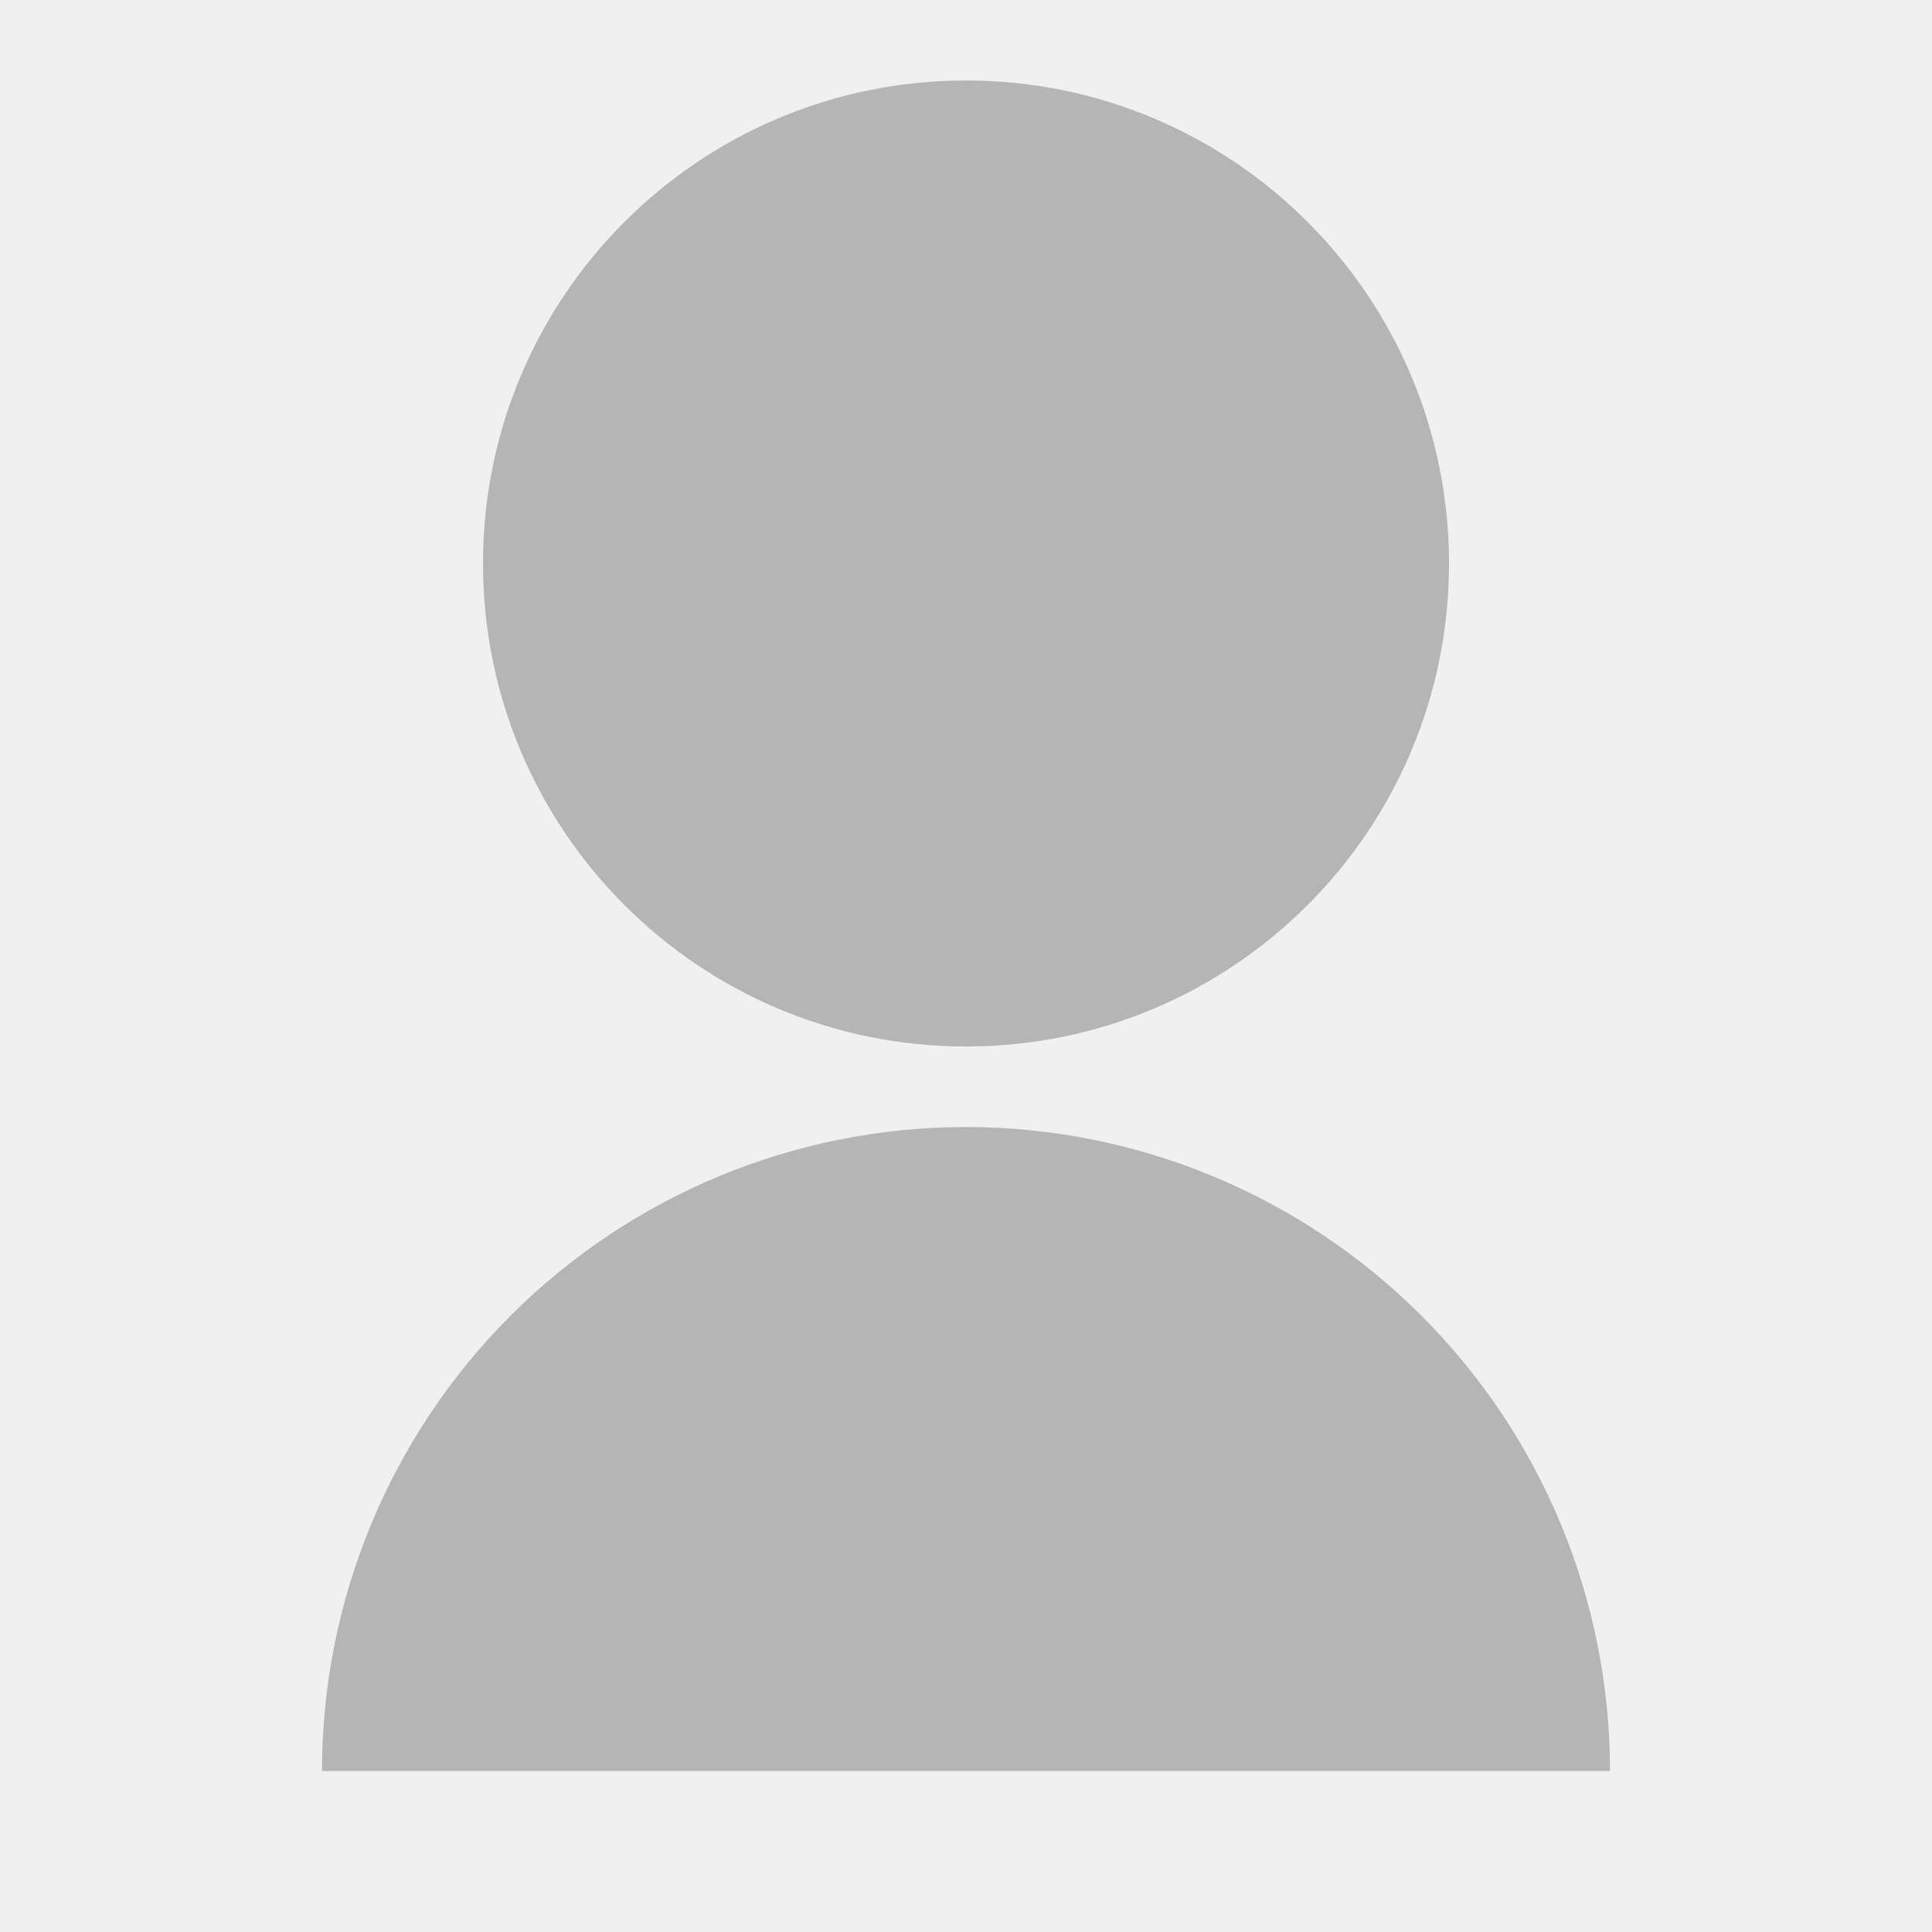
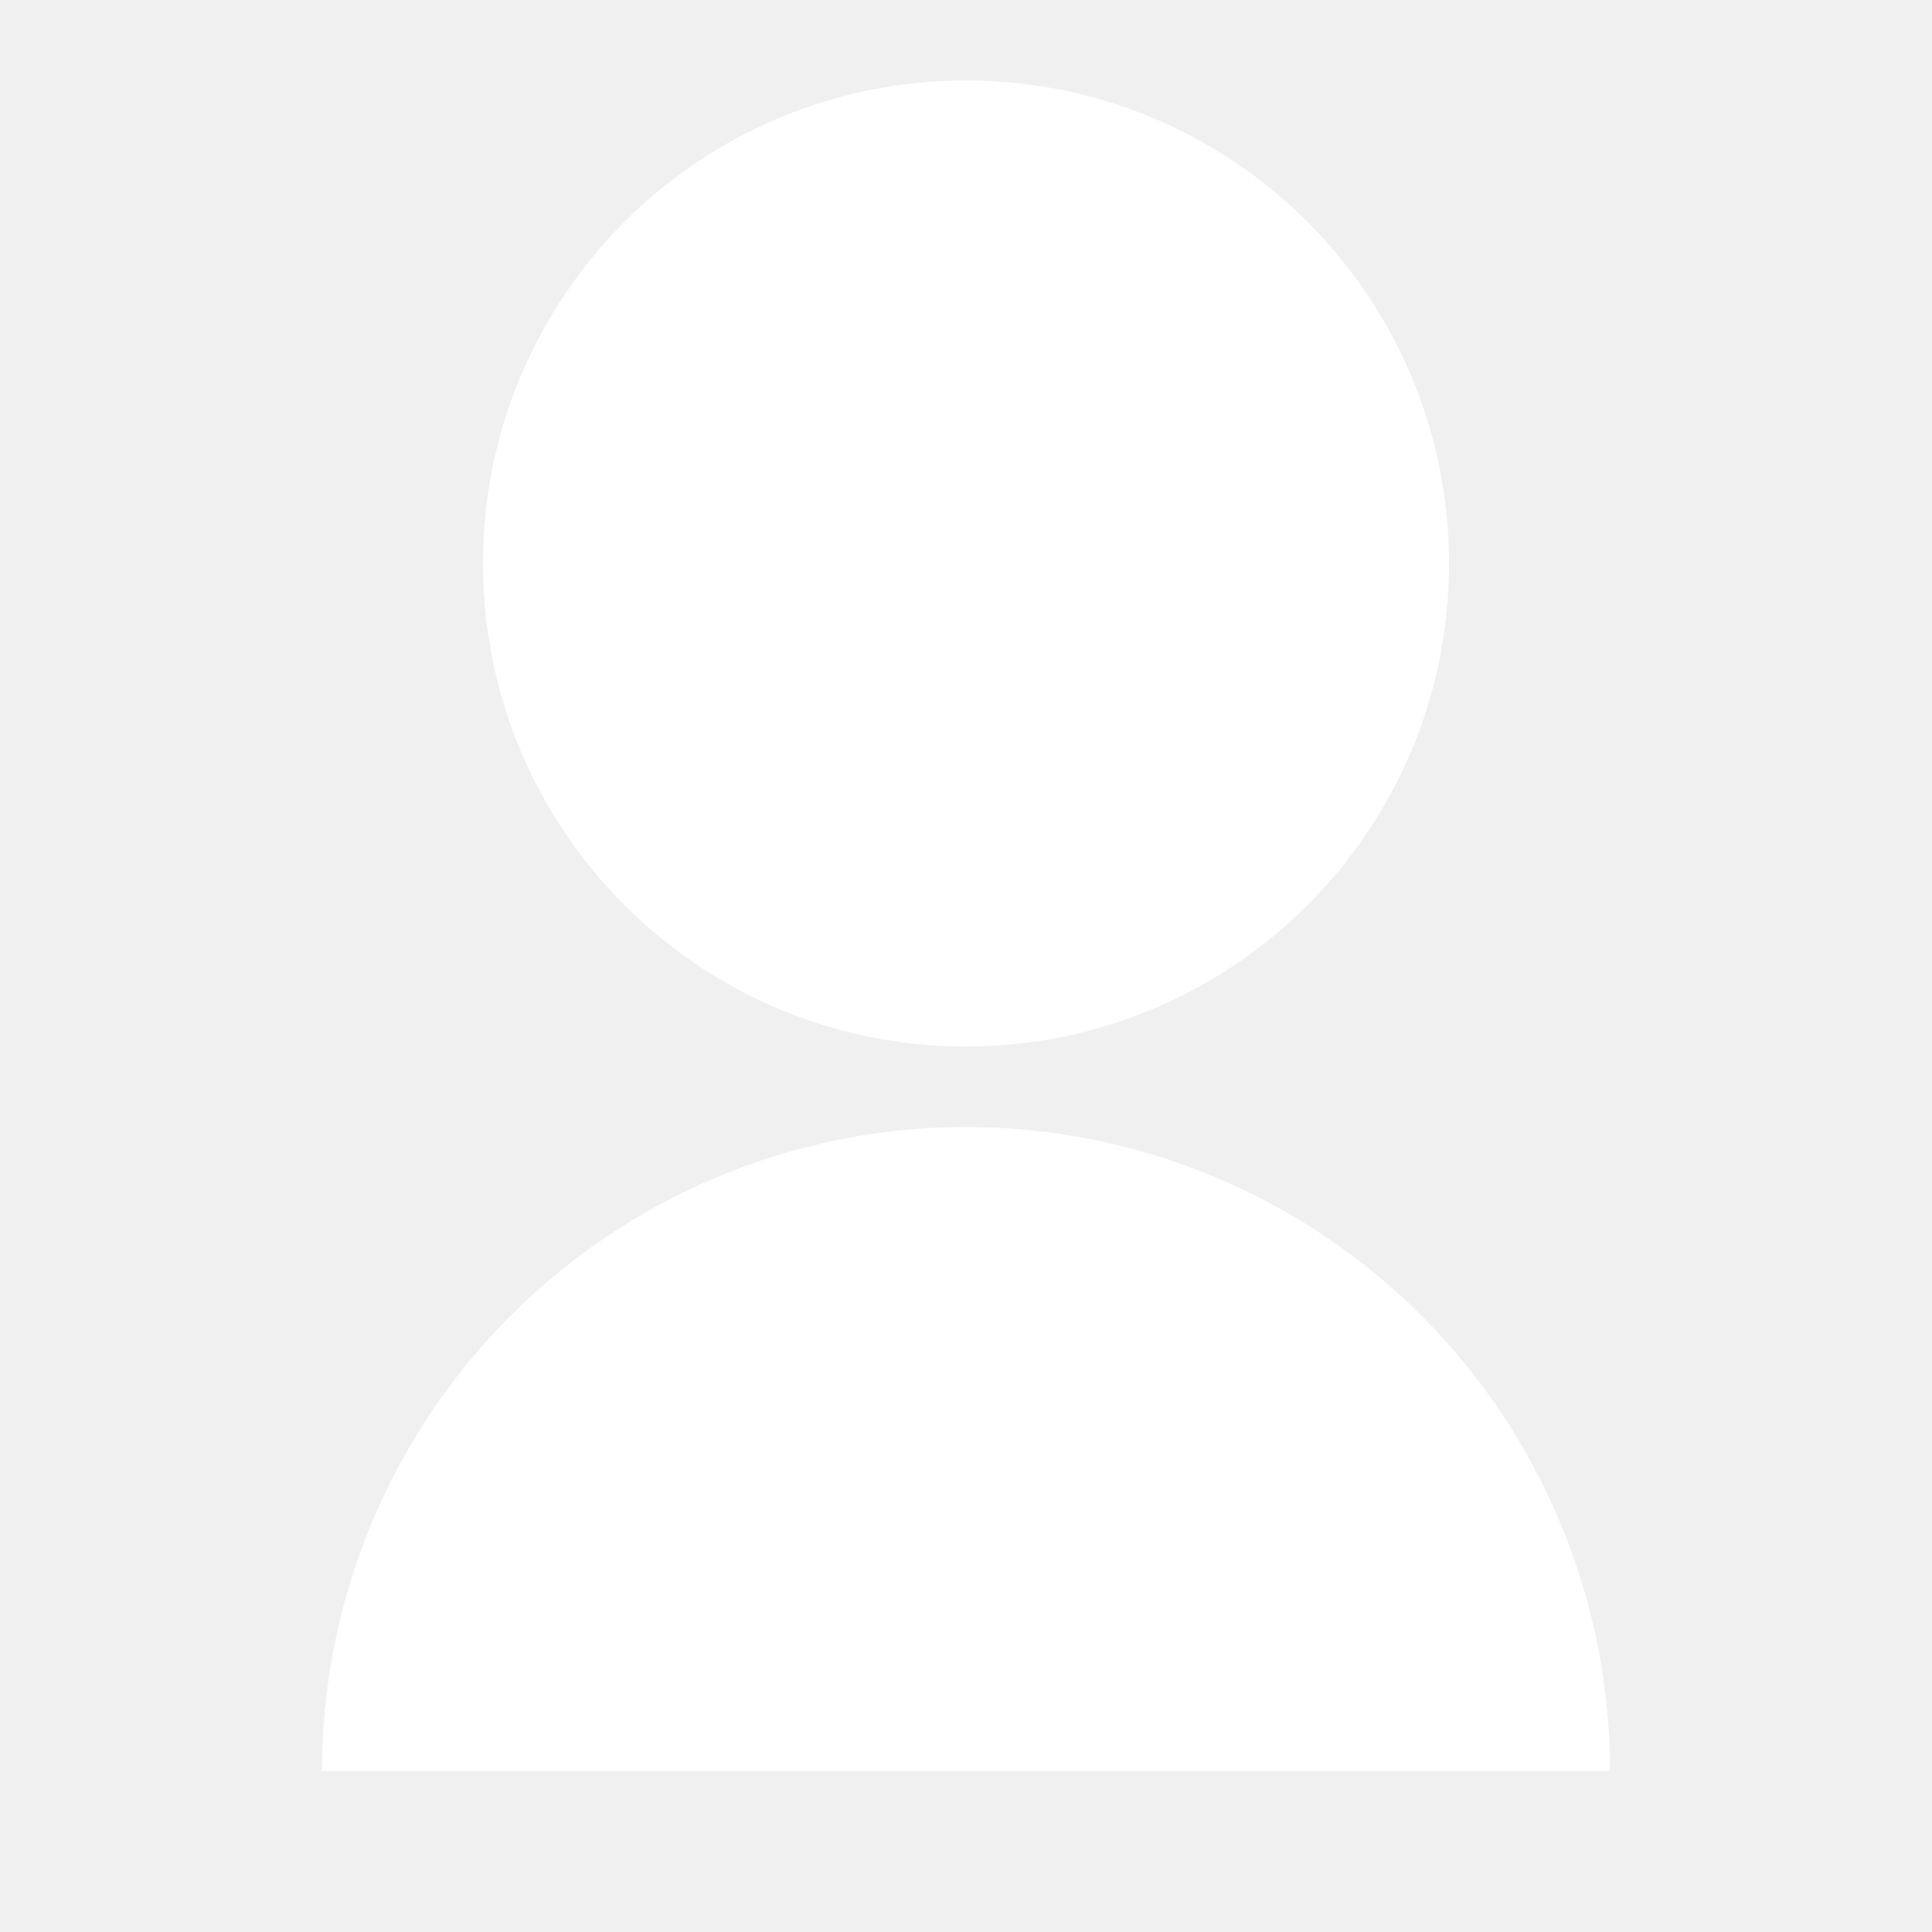
<svg xmlns="http://www.w3.org/2000/svg" width="35" height="35" viewBox="0 0 35 35" fill="none">
  <g clip-path="url(#clip0_273_1151)">
-     <path d="M5.833 32.083C5.833 28.989 7.063 26.022 9.25 23.834C11.438 21.646 14.406 20.417 17.5 20.417C20.594 20.417 23.562 21.646 25.75 23.834C27.938 26.022 29.167 28.989 29.167 32.083H5.833ZM17.5 18.958C12.666 18.958 8.75 15.043 8.75 10.208C8.75 5.374 12.666 1.458 17.5 1.458C22.334 1.458 26.25 5.374 26.25 10.208C26.25 15.043 22.334 18.958 17.5 18.958Z" fill="#B5B5B5" />
+     <path d="M5.833 32.083C5.833 28.989 7.063 26.022 9.25 23.834C11.438 21.646 14.406 20.417 17.5 20.417C20.594 20.417 23.562 21.646 25.75 23.834C27.938 26.022 29.167 28.989 29.167 32.083H5.833ZM17.5 18.958C12.666 18.958 8.75 15.043 8.75 10.208C8.75 5.374 12.666 1.458 17.5 1.458C22.334 1.458 26.25 5.374 26.25 10.208C26.25 15.043 22.334 18.958 17.5 18.958Z" fill="#ffffff" />
  </g>
  <defs>
    <clipPath id="clip0_273_1151">
      <rect width="35" height="35" fill="white" />
    </clipPath>
  </defs>
</svg>
